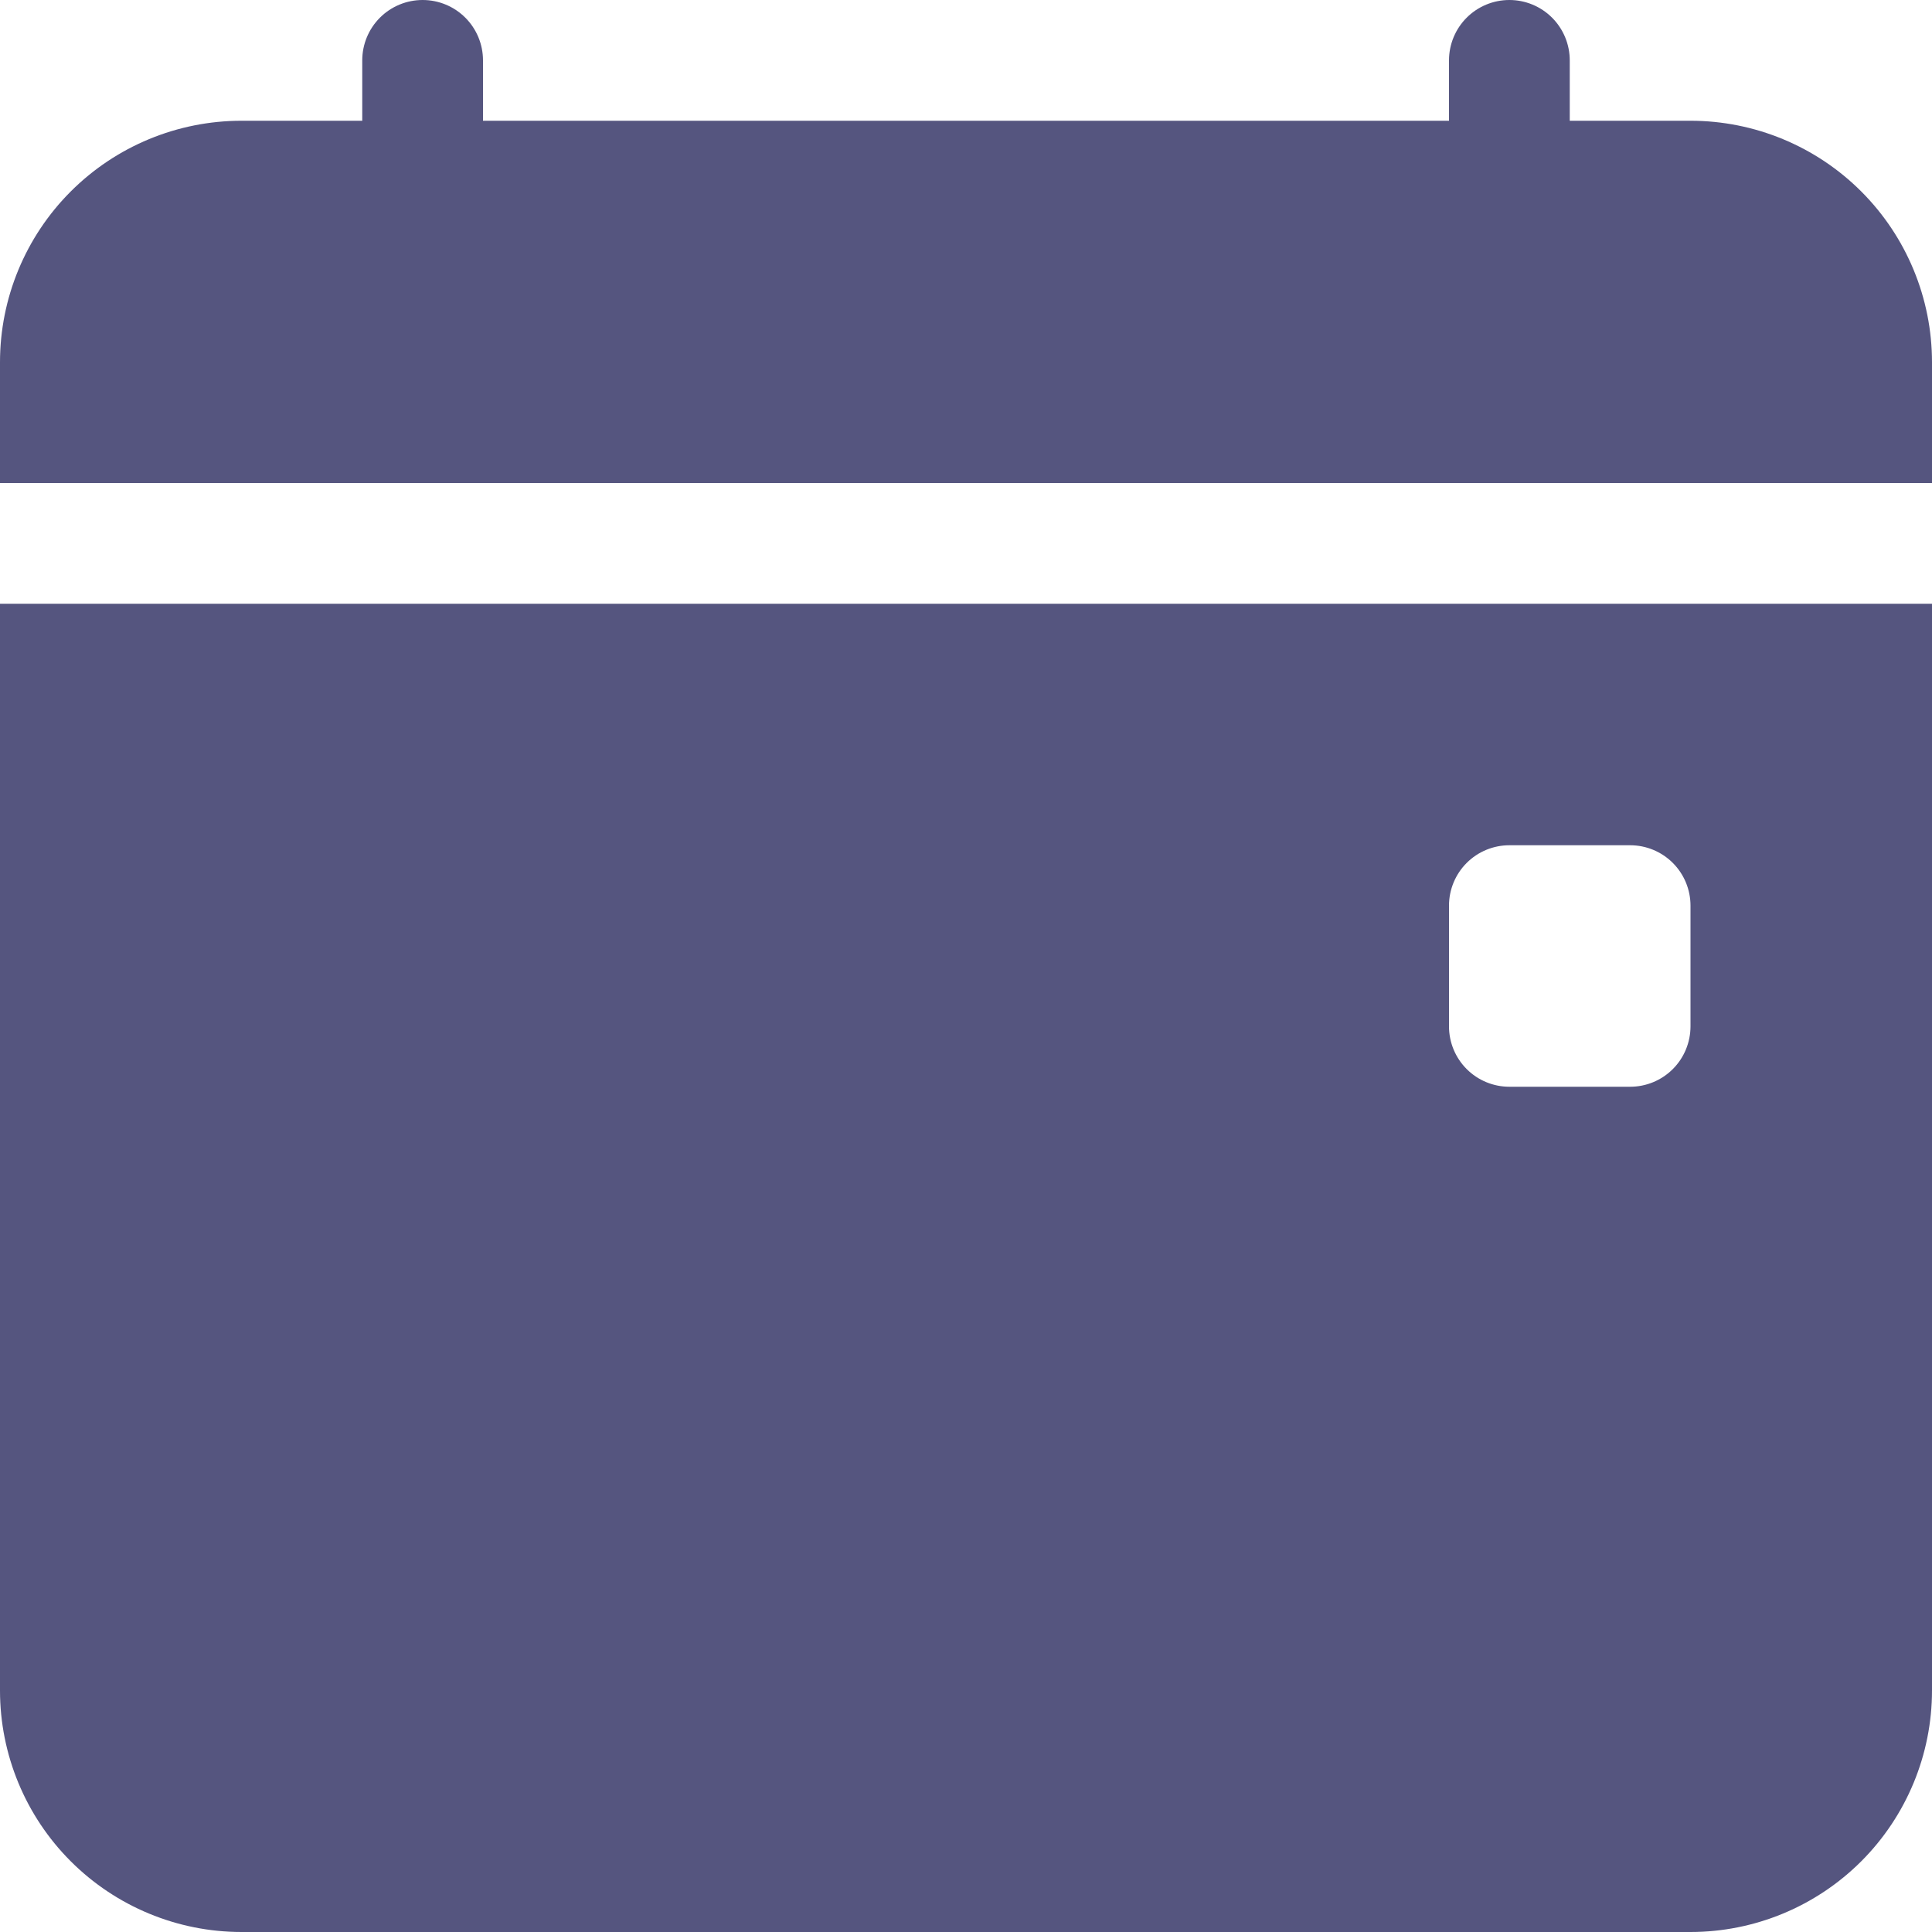
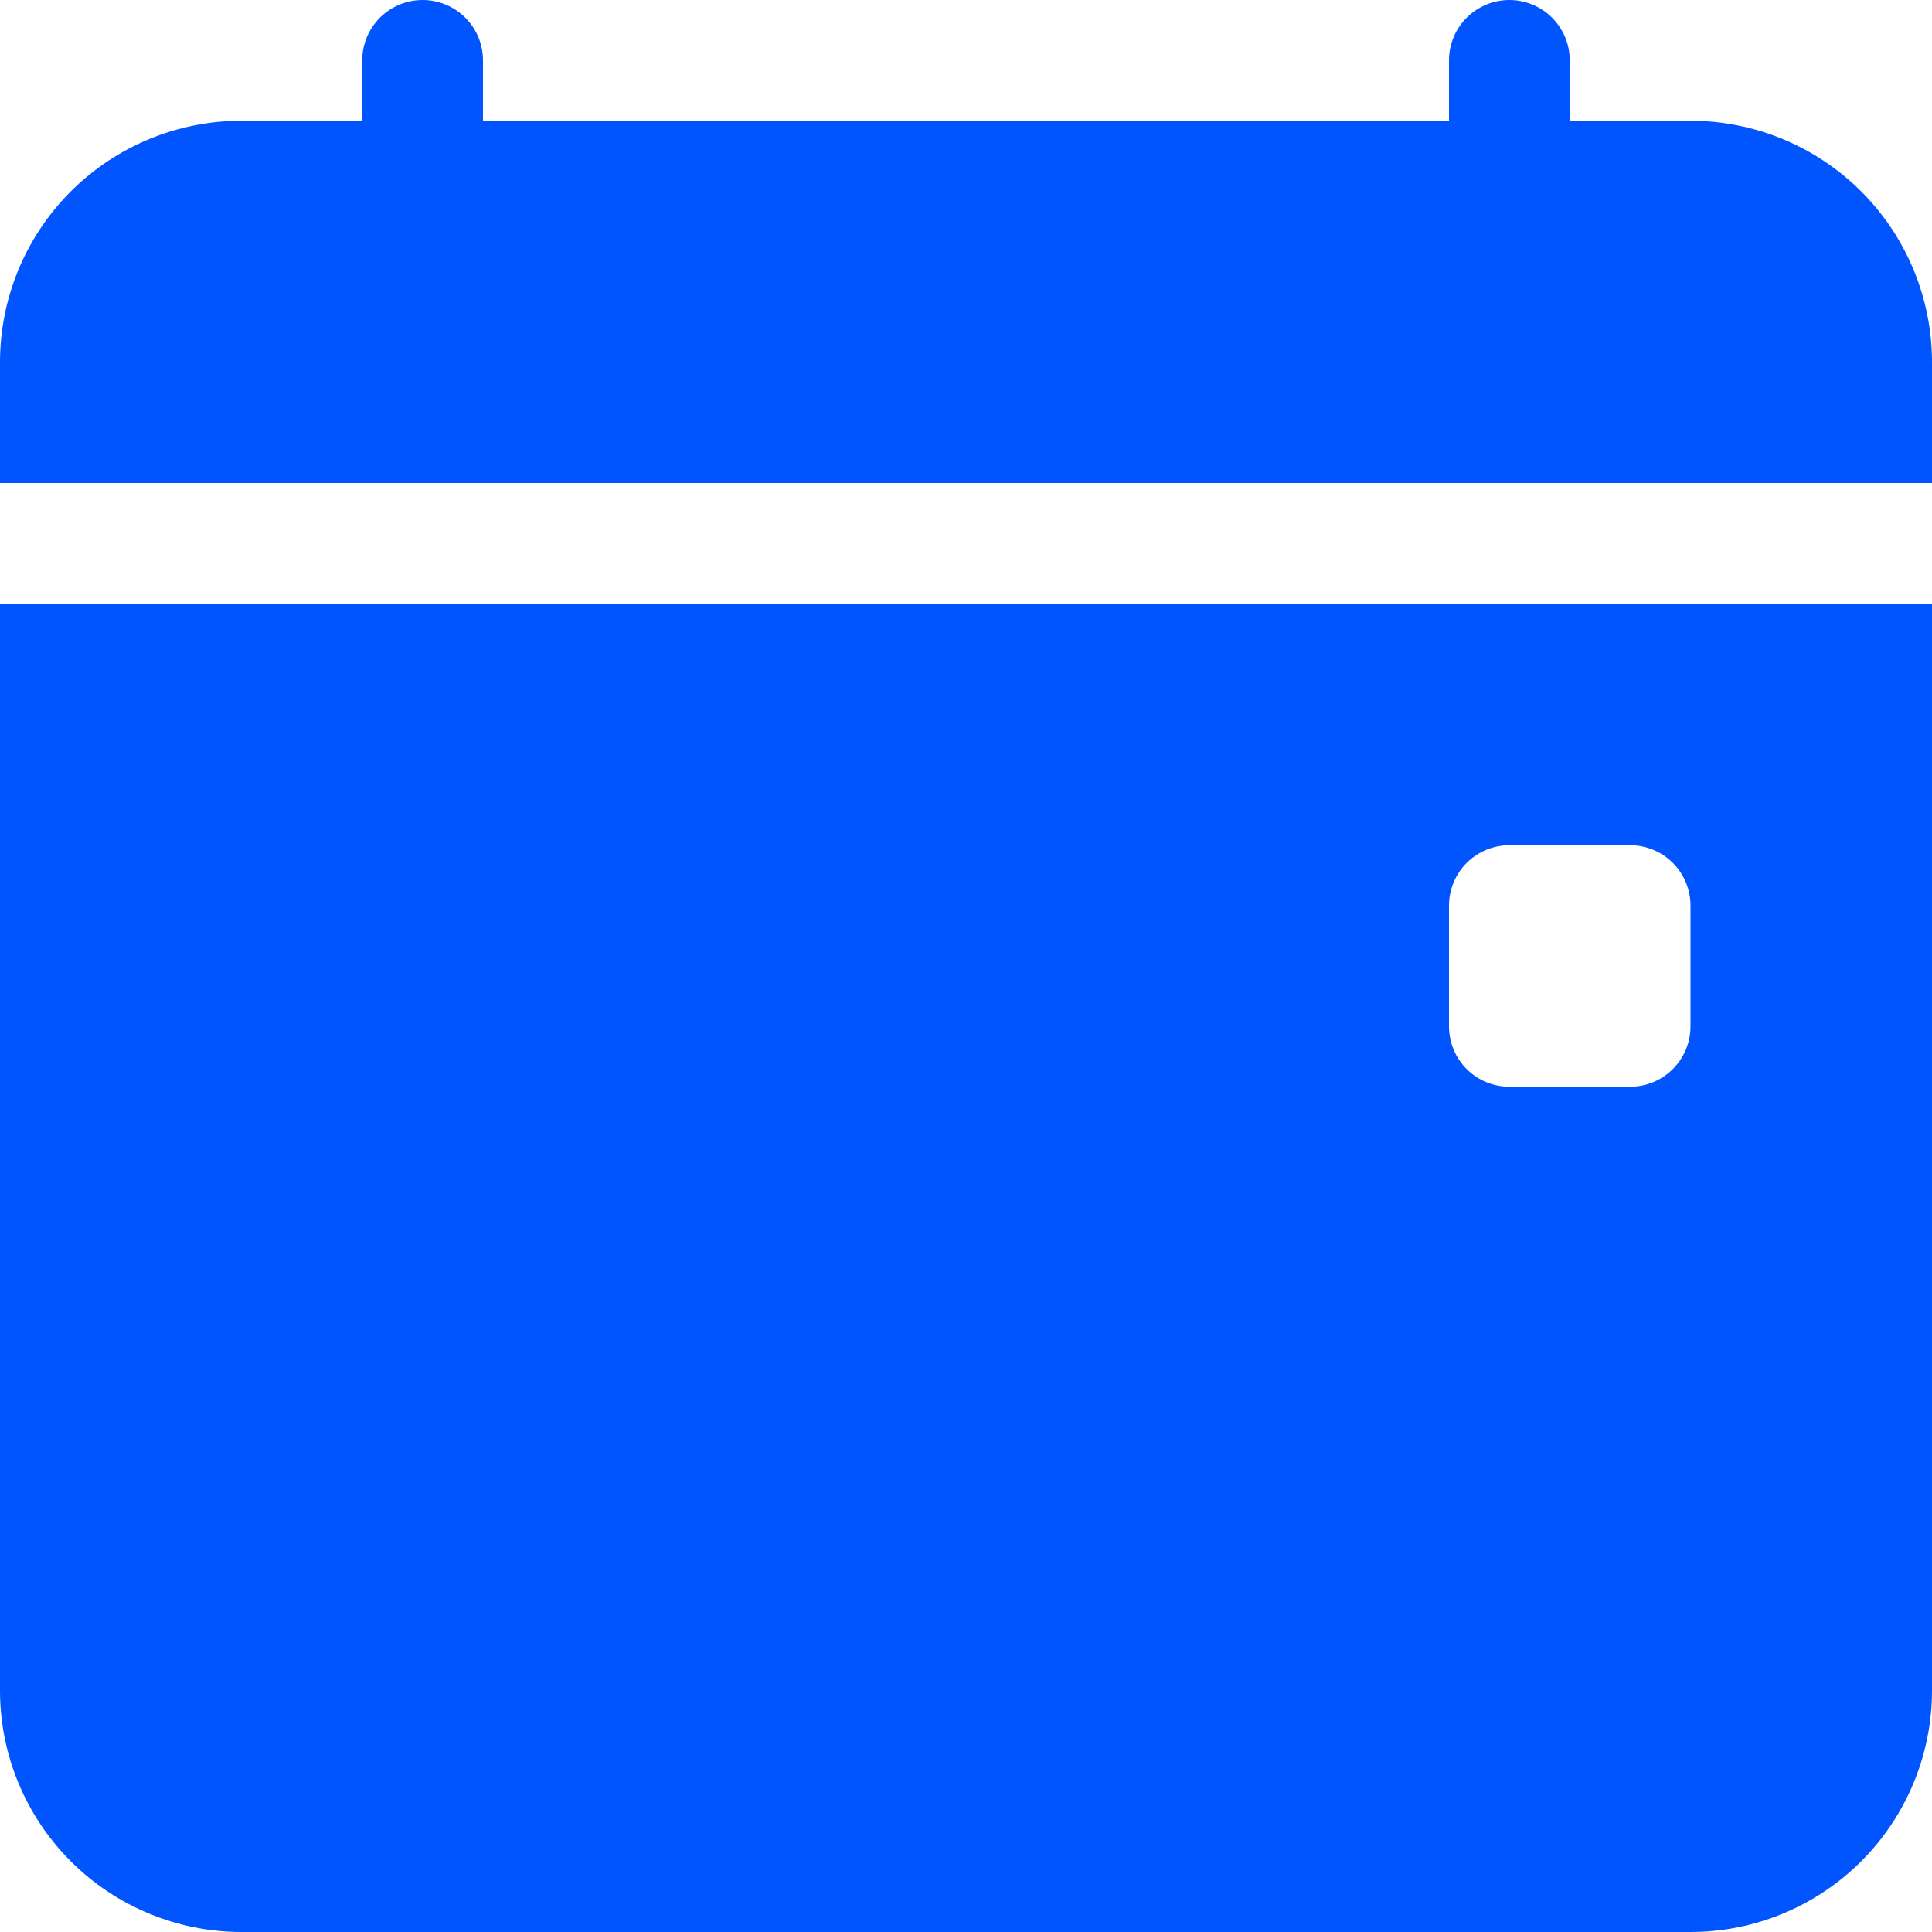
<svg xmlns="http://www.w3.org/2000/svg" width="100" height="100" viewBox="0 0 100 100" fill="none">
-   <path d="M25 3.125C25 2.296 24.671 1.501 24.085 0.915C23.499 0.329 22.704 0 21.875 0C21.046 0 20.251 0.329 19.665 0.915C19.079 1.501 18.75 2.296 18.75 3.125V6.25H12.5C9.185 6.25 6.005 7.567 3.661 9.911C1.317 12.255 0 15.435 0 18.75L0 25H100V18.75C100 15.435 98.683 12.255 96.339 9.911C93.995 7.567 90.815 6.25 87.5 6.25H81.25V3.125C81.25 2.296 80.921 1.501 80.335 0.915C79.749 0.329 78.954 0 78.125 0C77.296 0 76.501 0.329 75.915 0.915C75.329 1.501 75 2.296 75 3.125V6.25H25V3.125ZM100 87.5V31.25H0V87.5C0 90.815 1.317 93.995 3.661 96.339C6.005 98.683 9.185 100 12.5 100H87.5C90.815 100 93.995 98.683 96.339 96.339C98.683 93.995 100 90.815 100 87.5ZM78.125 43.75H84.375C85.204 43.75 85.999 44.079 86.585 44.665C87.171 45.251 87.5 46.046 87.5 46.875V53.125C87.5 53.954 87.171 54.749 86.585 55.335C85.999 55.921 85.204 56.25 84.375 56.25H78.125C77.296 56.25 76.501 55.921 75.915 55.335C75.329 54.749 75 53.954 75 53.125V46.875C75 46.046 75.329 45.251 75.915 44.665C76.501 44.079 77.296 43.75 78.125 43.75Z" fill="#55557f" />
+   <path d="M25 3.125C25 2.296 24.671 1.501 24.085 0.915C23.499 0.329 22.704 0 21.875 0C21.046 0 20.251 0.329 19.665 0.915C19.079 1.501 18.75 2.296 18.75 3.125V6.25H12.5C9.185 6.25 6.005 7.567 3.661 9.911C1.317 12.255 0 15.435 0 18.75L0 25H100V18.75C100 15.435 98.683 12.255 96.339 9.911C93.995 7.567 90.815 6.25 87.5 6.25H81.25V3.125C81.25 2.296 80.921 1.501 80.335 0.915C79.749 0.329 78.954 0 78.125 0C77.296 0 76.501 0.329 75.915 0.915C75.329 1.501 75 2.296 75 3.125V6.25H25V3.125ZM100 87.5V31.25H0V87.5C0 90.815 1.317 93.995 3.661 96.339C6.005 98.683 9.185 100 12.5 100H87.5C90.815 100 93.995 98.683 96.339 96.339C98.683 93.995 100 90.815 100 87.5ZM78.125 43.75H84.375C85.204 43.75 85.999 44.079 86.585 44.665C87.171 45.251 87.5 46.046 87.5 46.875V53.125C87.5 53.954 87.171 54.749 86.585 55.335C85.999 55.921 85.204 56.25 84.375 56.25H78.125C77.296 56.25 76.501 55.921 75.915 55.335C75.329 54.749 75 53.954 75 53.125V46.875C75 46.046 75.329 45.251 75.915 44.665C76.501 44.079 77.296 43.75 78.125 43.75Z" fill="#0055ff" />
</svg>
